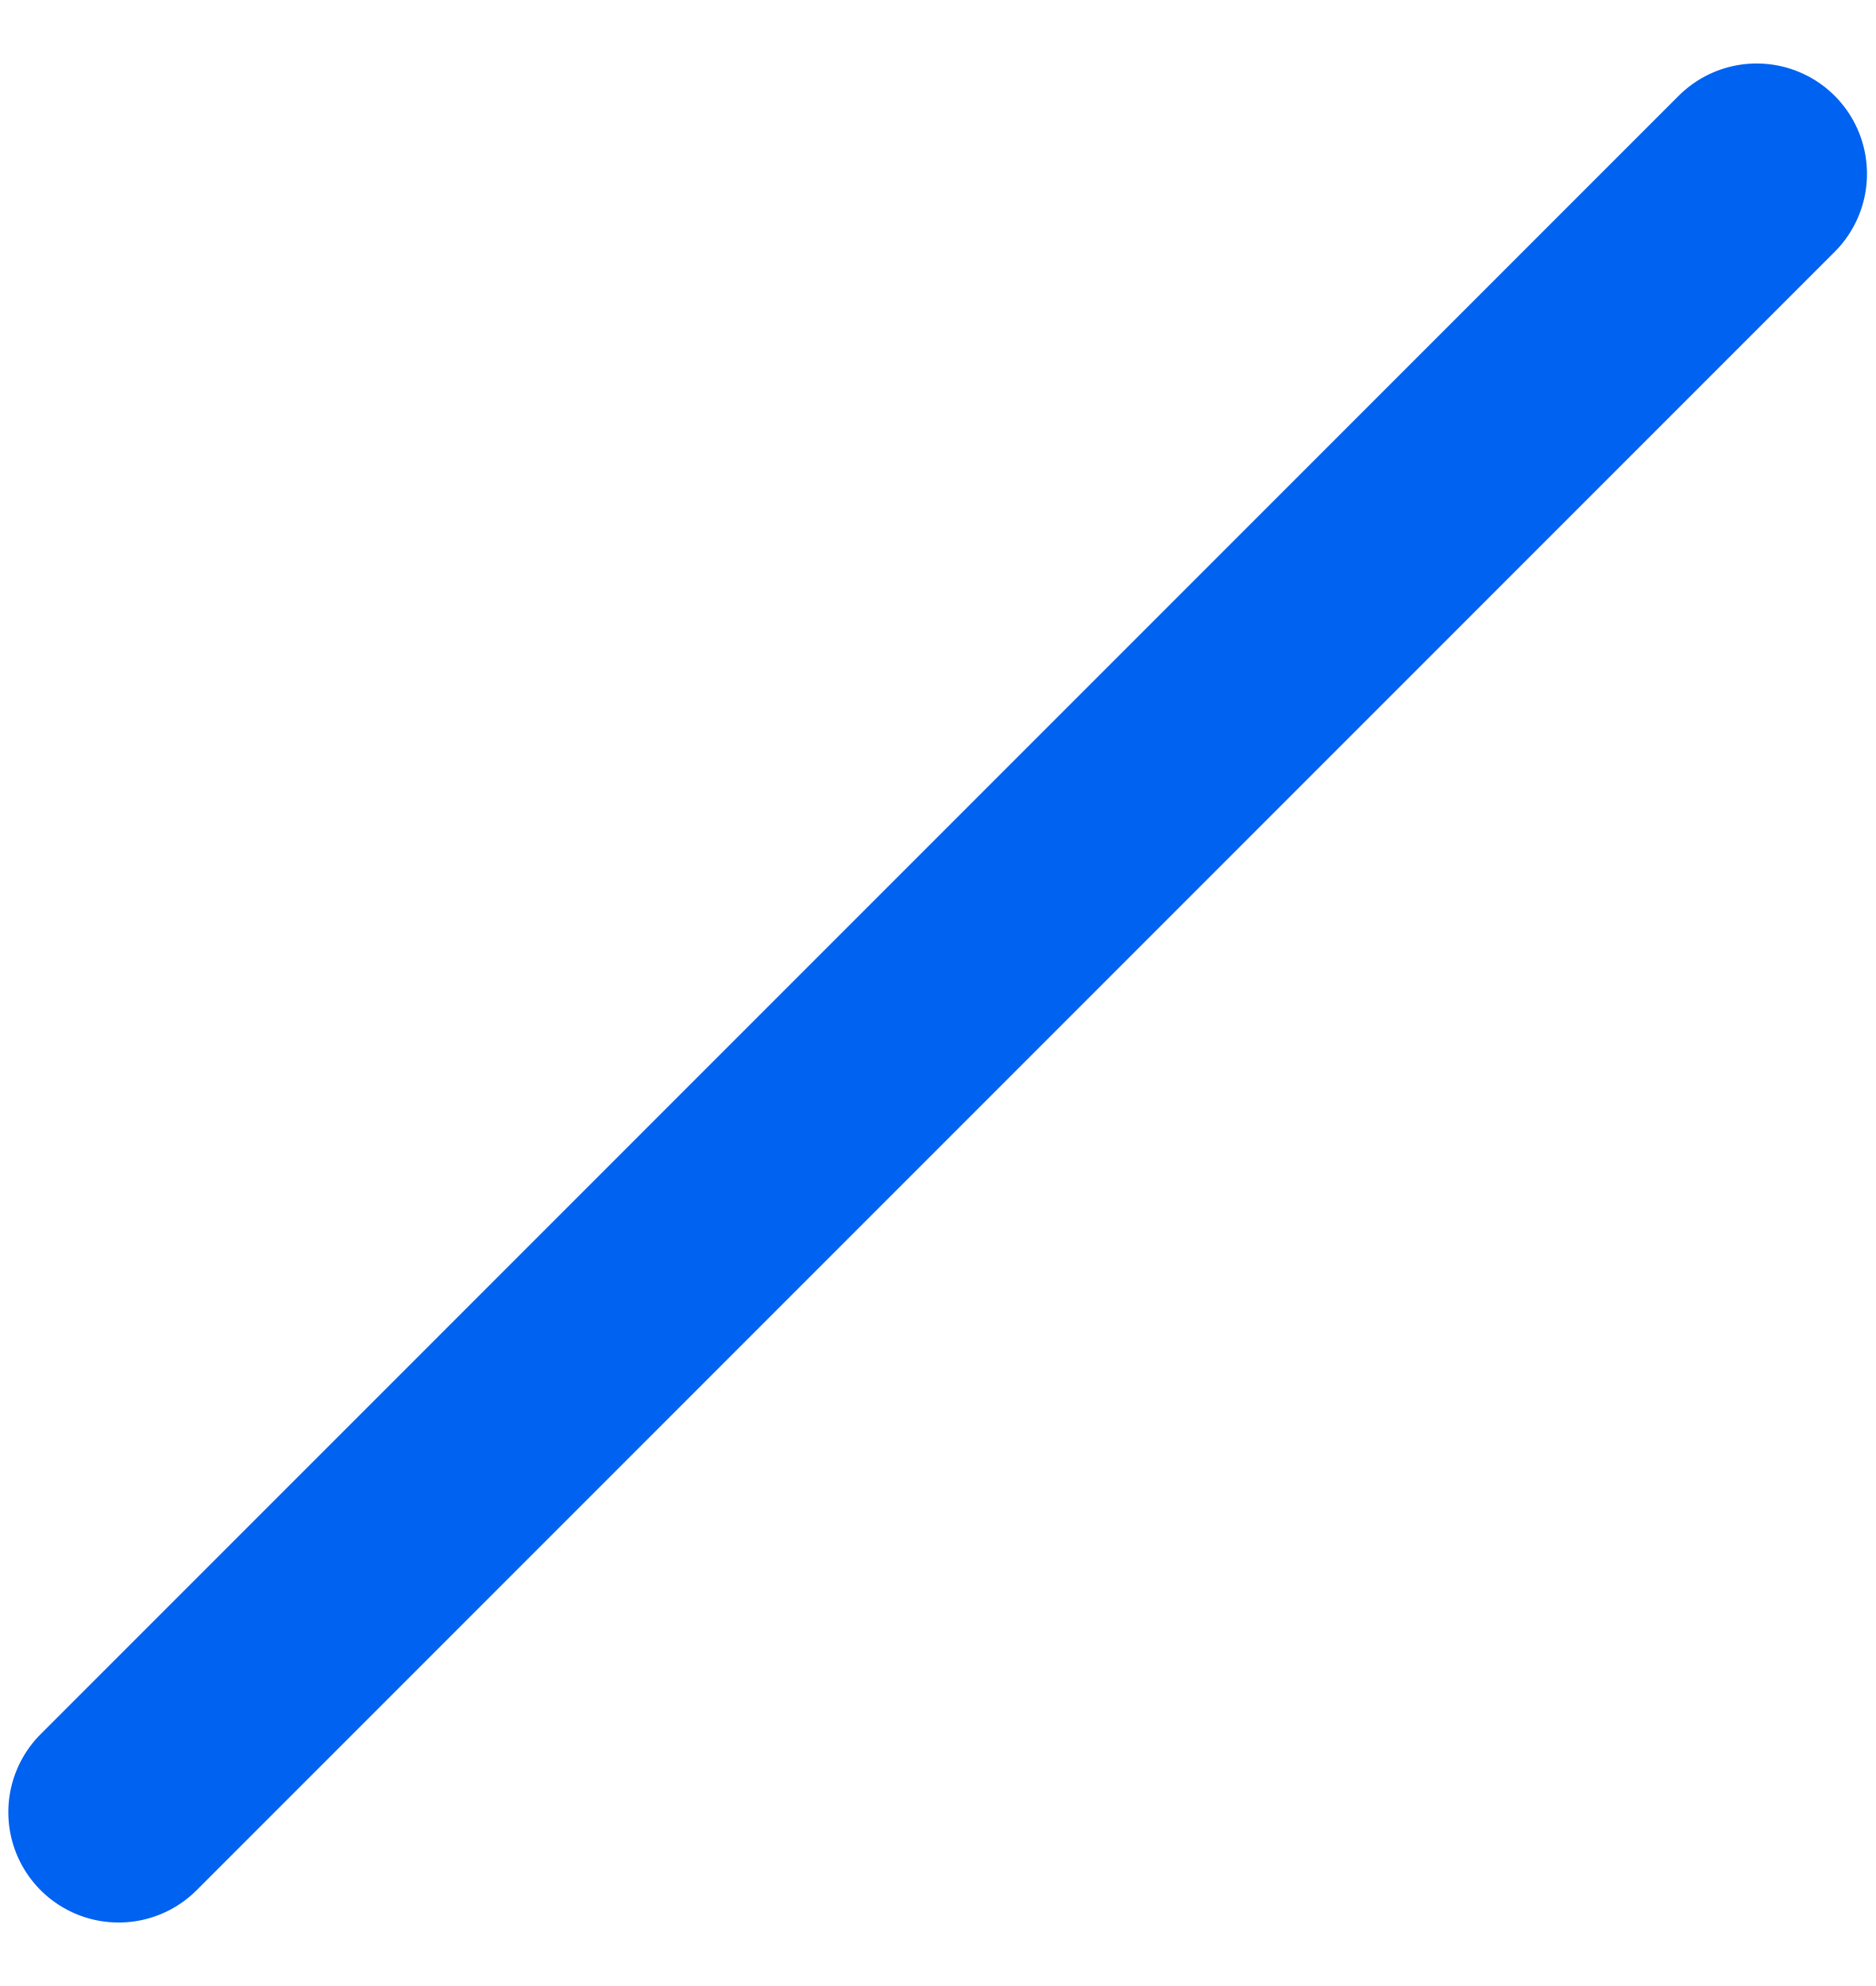
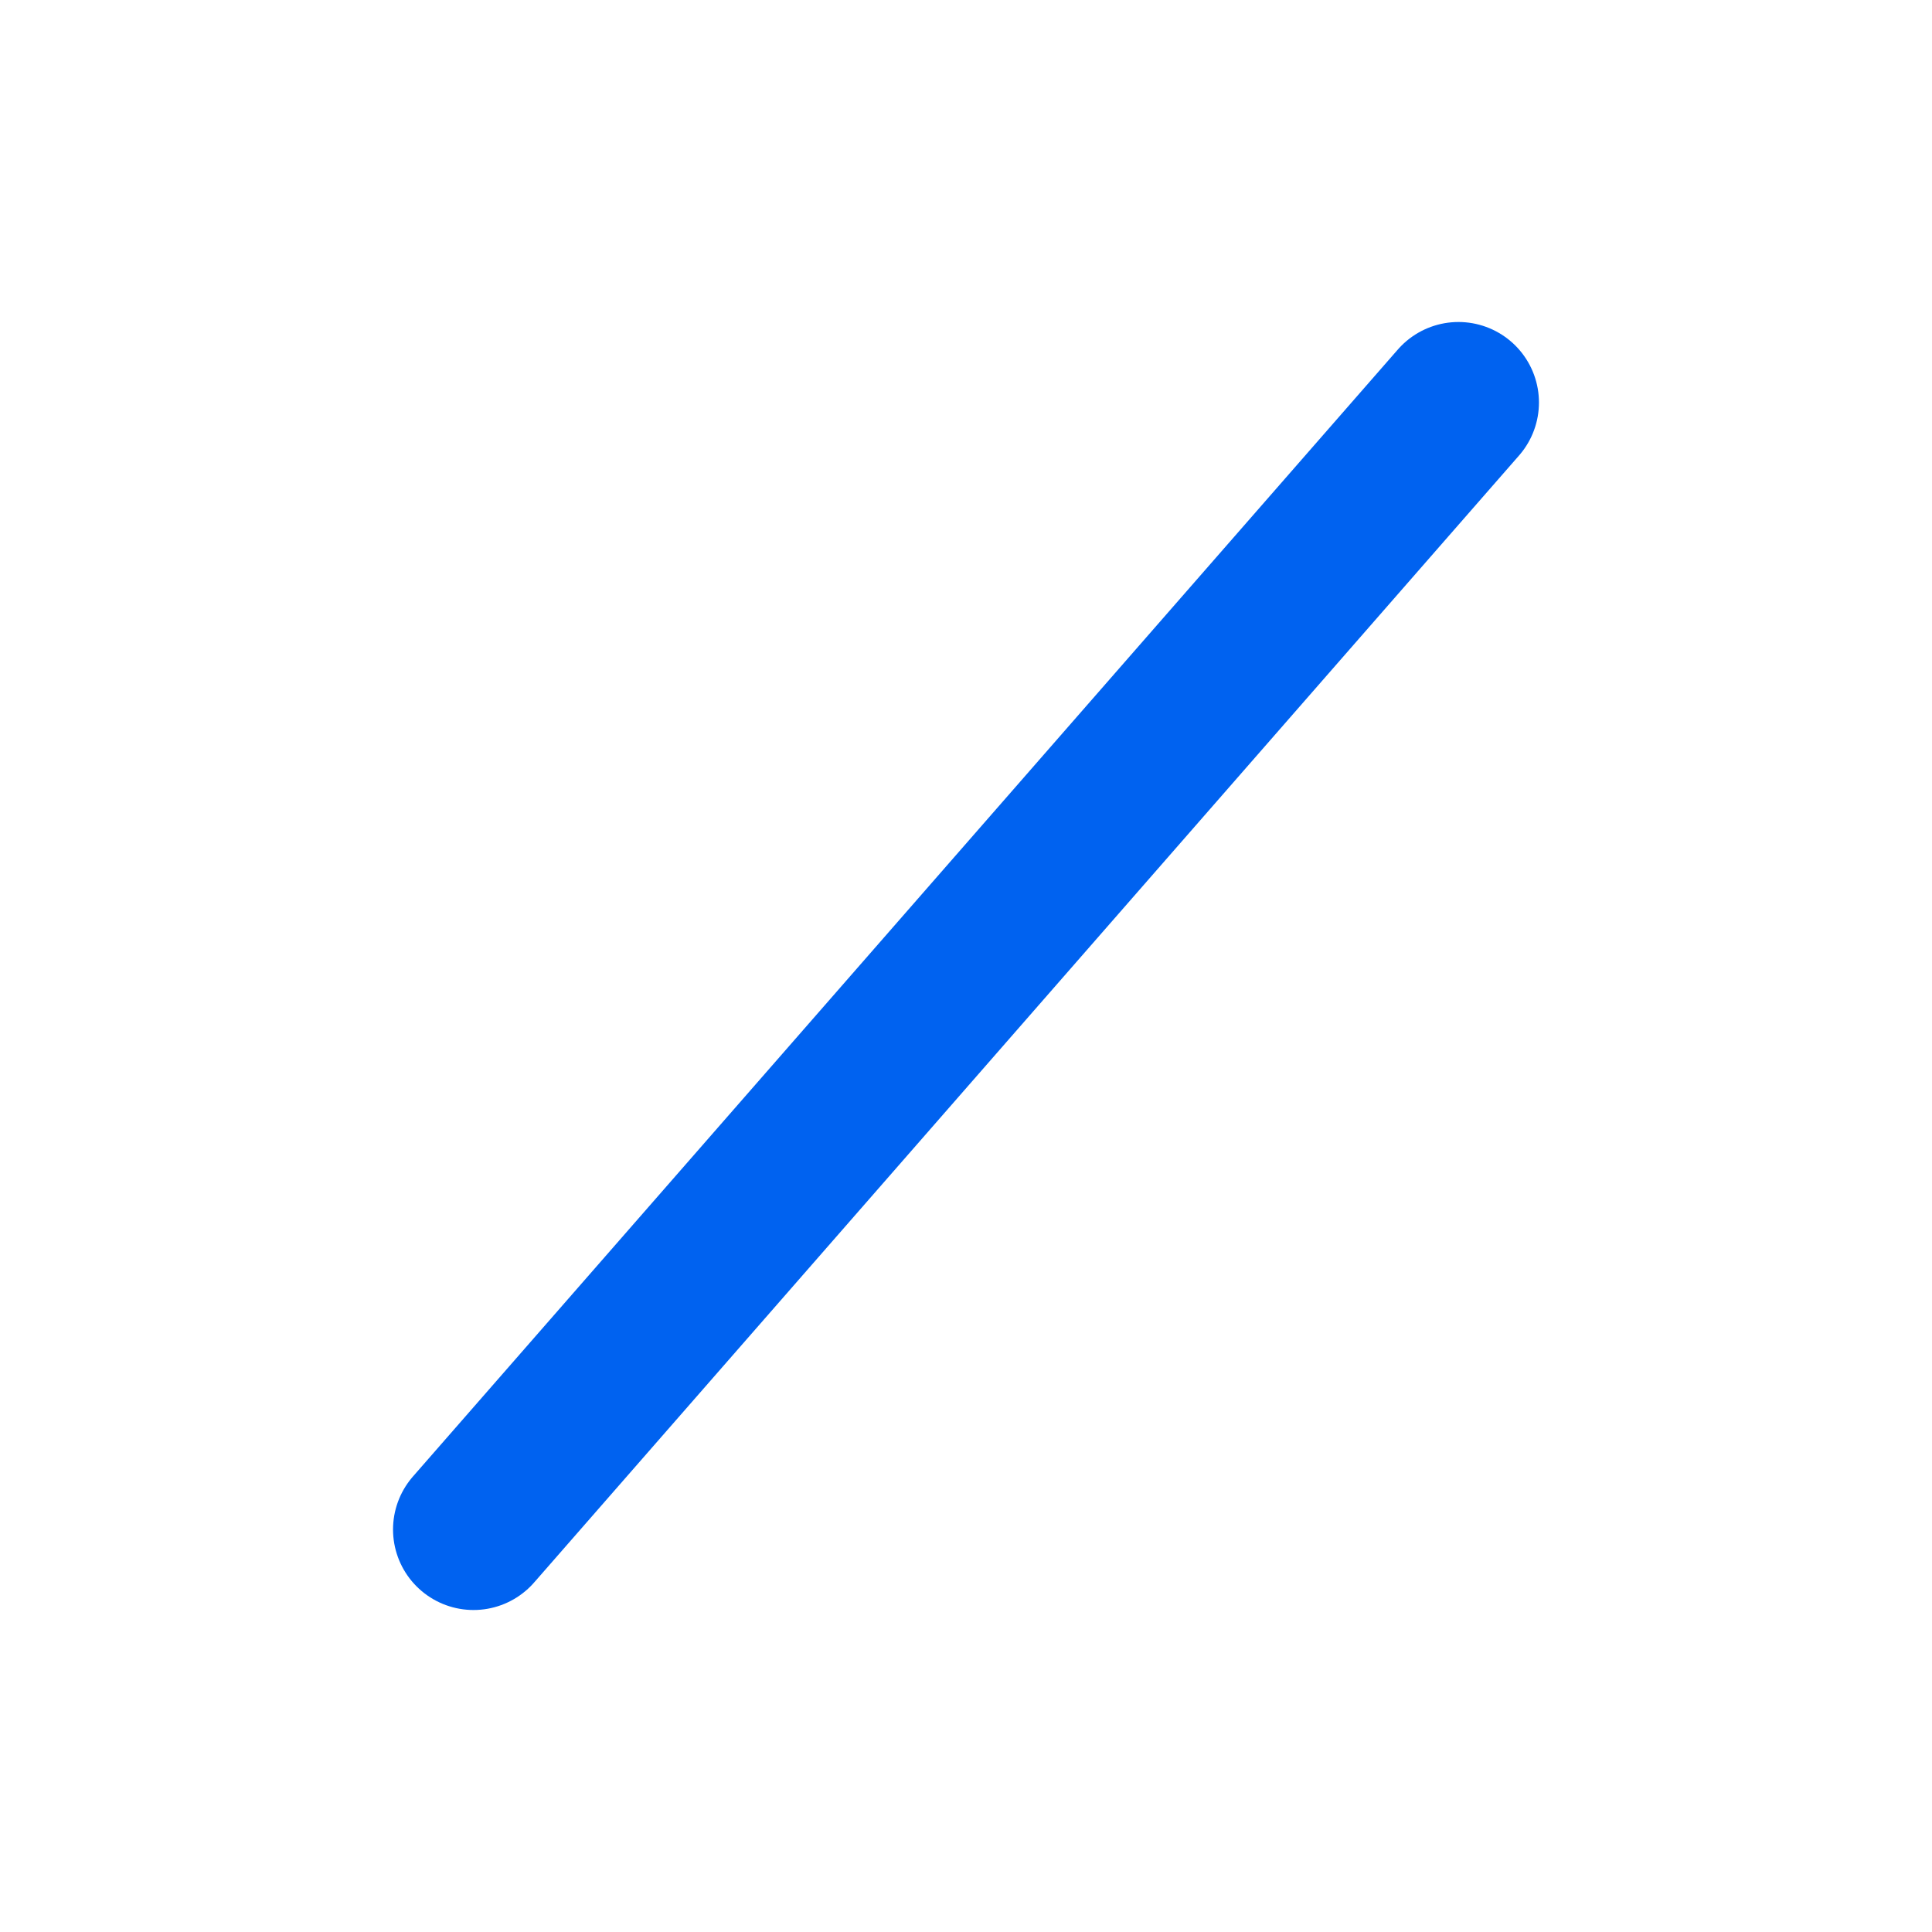
- <svg xmlns="http://www.w3.org/2000/svg" width="17px" height="18px" viewBox="0 0 17 18" version="1.1">
+ <svg xmlns="http://www.w3.org/2000/svg" width="24px" height="24px" viewBox="0 0 24 24" version="1.1">
  <g id="线段-激活" stroke="none" stroke-width="1" fill="none" fill-rule="evenodd" stroke-linecap="round">
-     <line x1="8.5" y1="-1.5" x2="8.5" y2="19.5" id="直线-5" stroke="#0062F0" stroke-width="2" transform="translate(8.5, 9) rotate(-135) translate(-8.5, -9) " />
+     <g id="直线-6" transform="translate(4.376082, 4.724423)" stroke="#0062F0" stroke-width="2">
+       <line x1="7" y1="-2" x2="8.248" y2="16.551" id="直线-5" transform="translate(7.623918, 7.275577) rotate(-135) translate(-7.623918, -7.275577) " />
+     </g>
  </g>
</svg>
